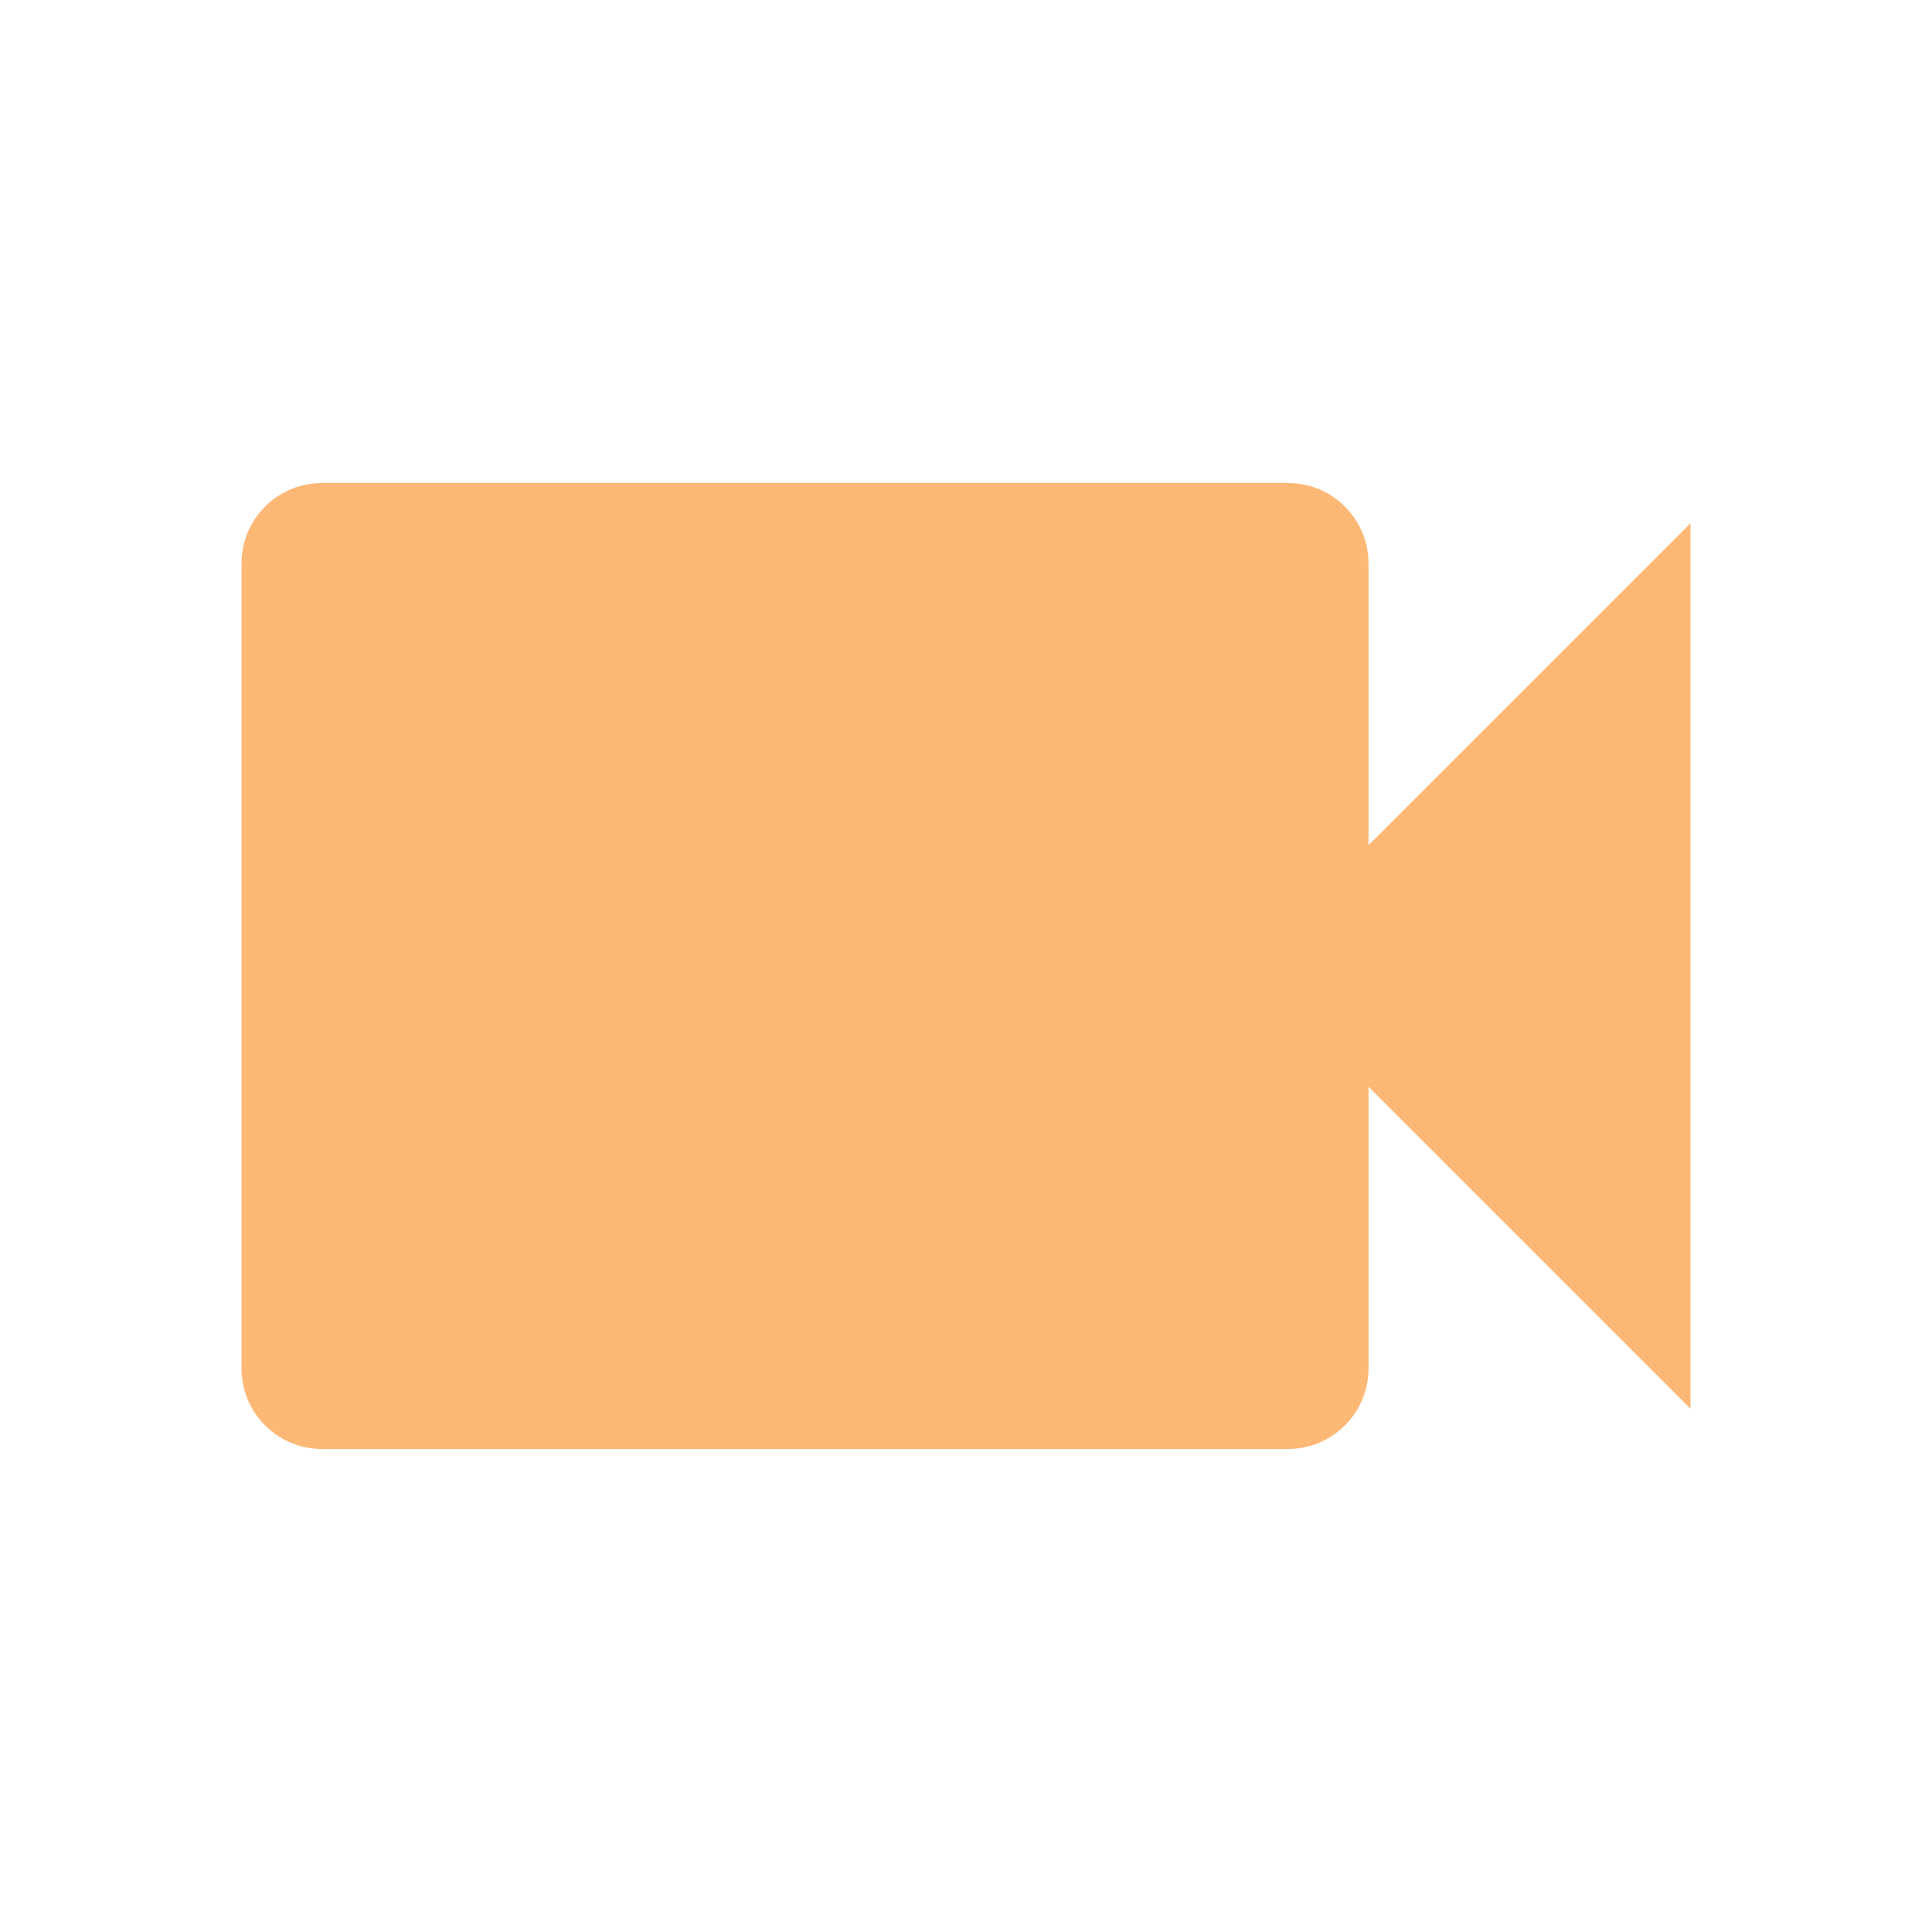
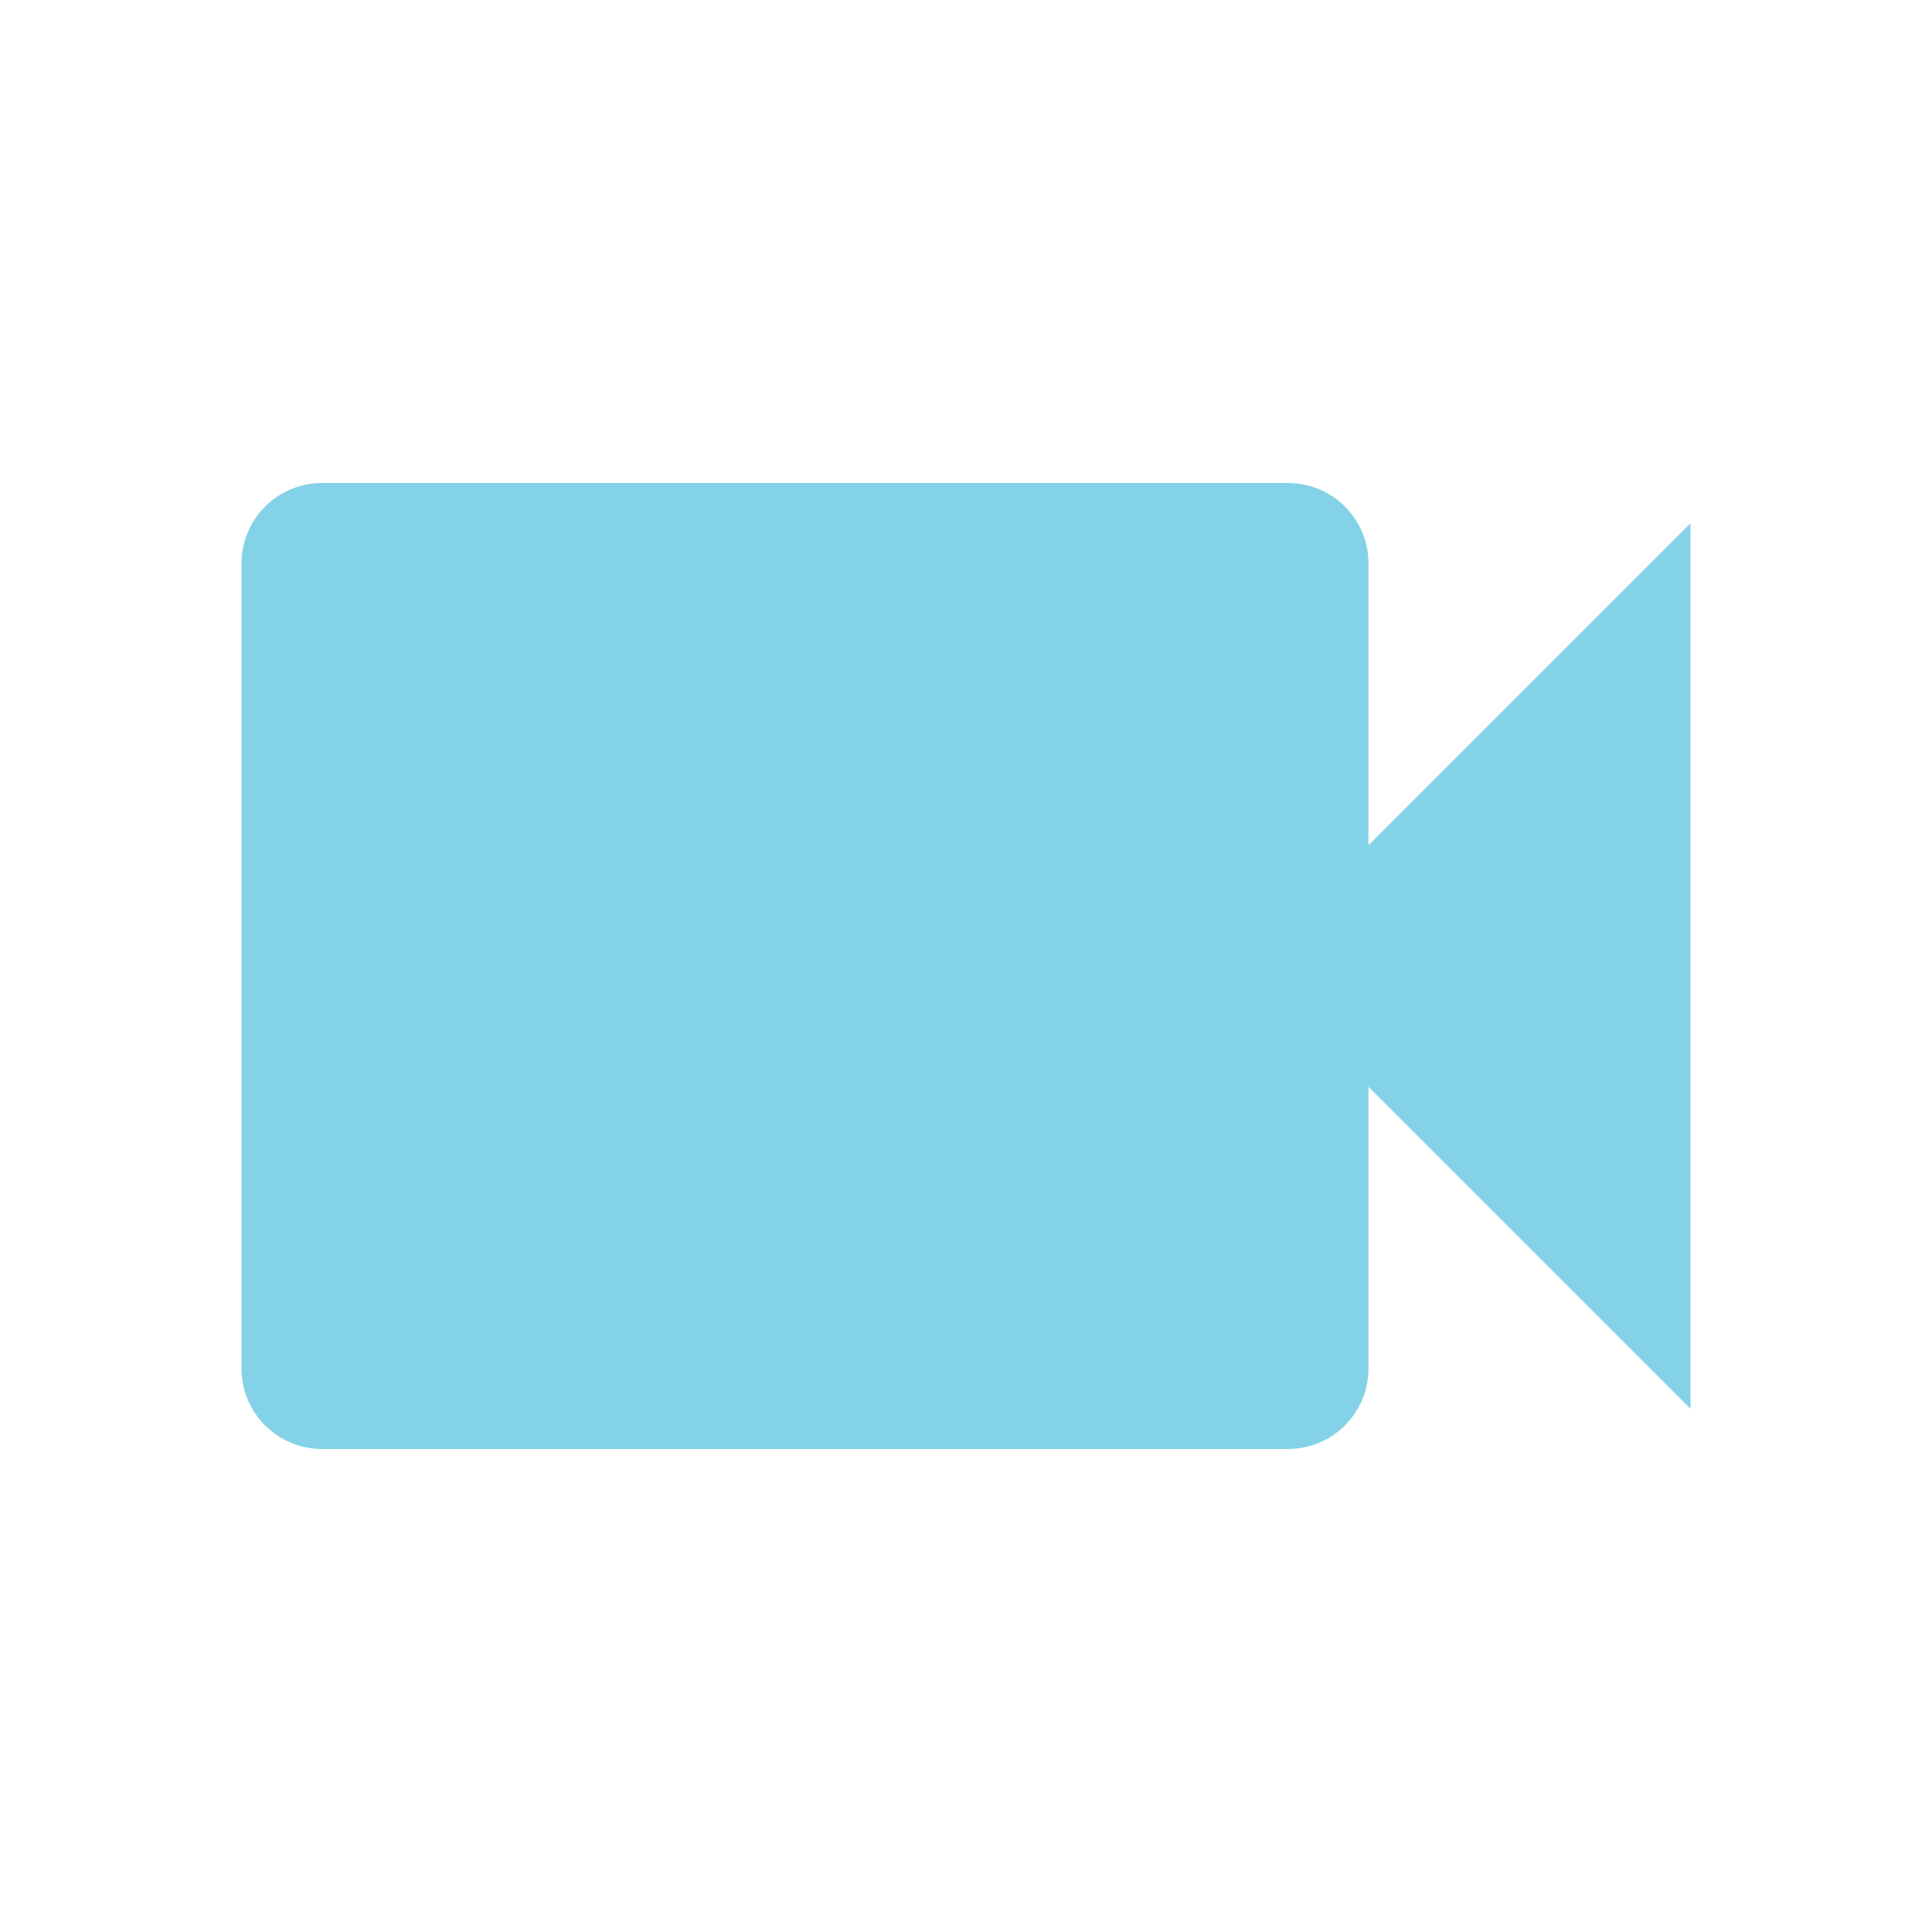
- <svg xmlns="http://www.w3.org/2000/svg" fill="#FEB876" preserveAspectRatio="xMidYMid meet" id="mdi-video" viewBox="0 0 24 24">
+ <svg xmlns="http://www.w3.org/2000/svg" fill="#84D2E7" preserveAspectRatio="xMidYMid meet" id="mdi-video" viewBox="0 0 24 24">
  <path d="M17,10.5V7A1,1 0 0,0 16,6H4A1,1 0 0,0 3,7V17A1,1 0 0,0 4,18H16A1,1 0 0,0 17,17V13.5L21,17.5V6.5L17,10.5Z" />
</svg>
